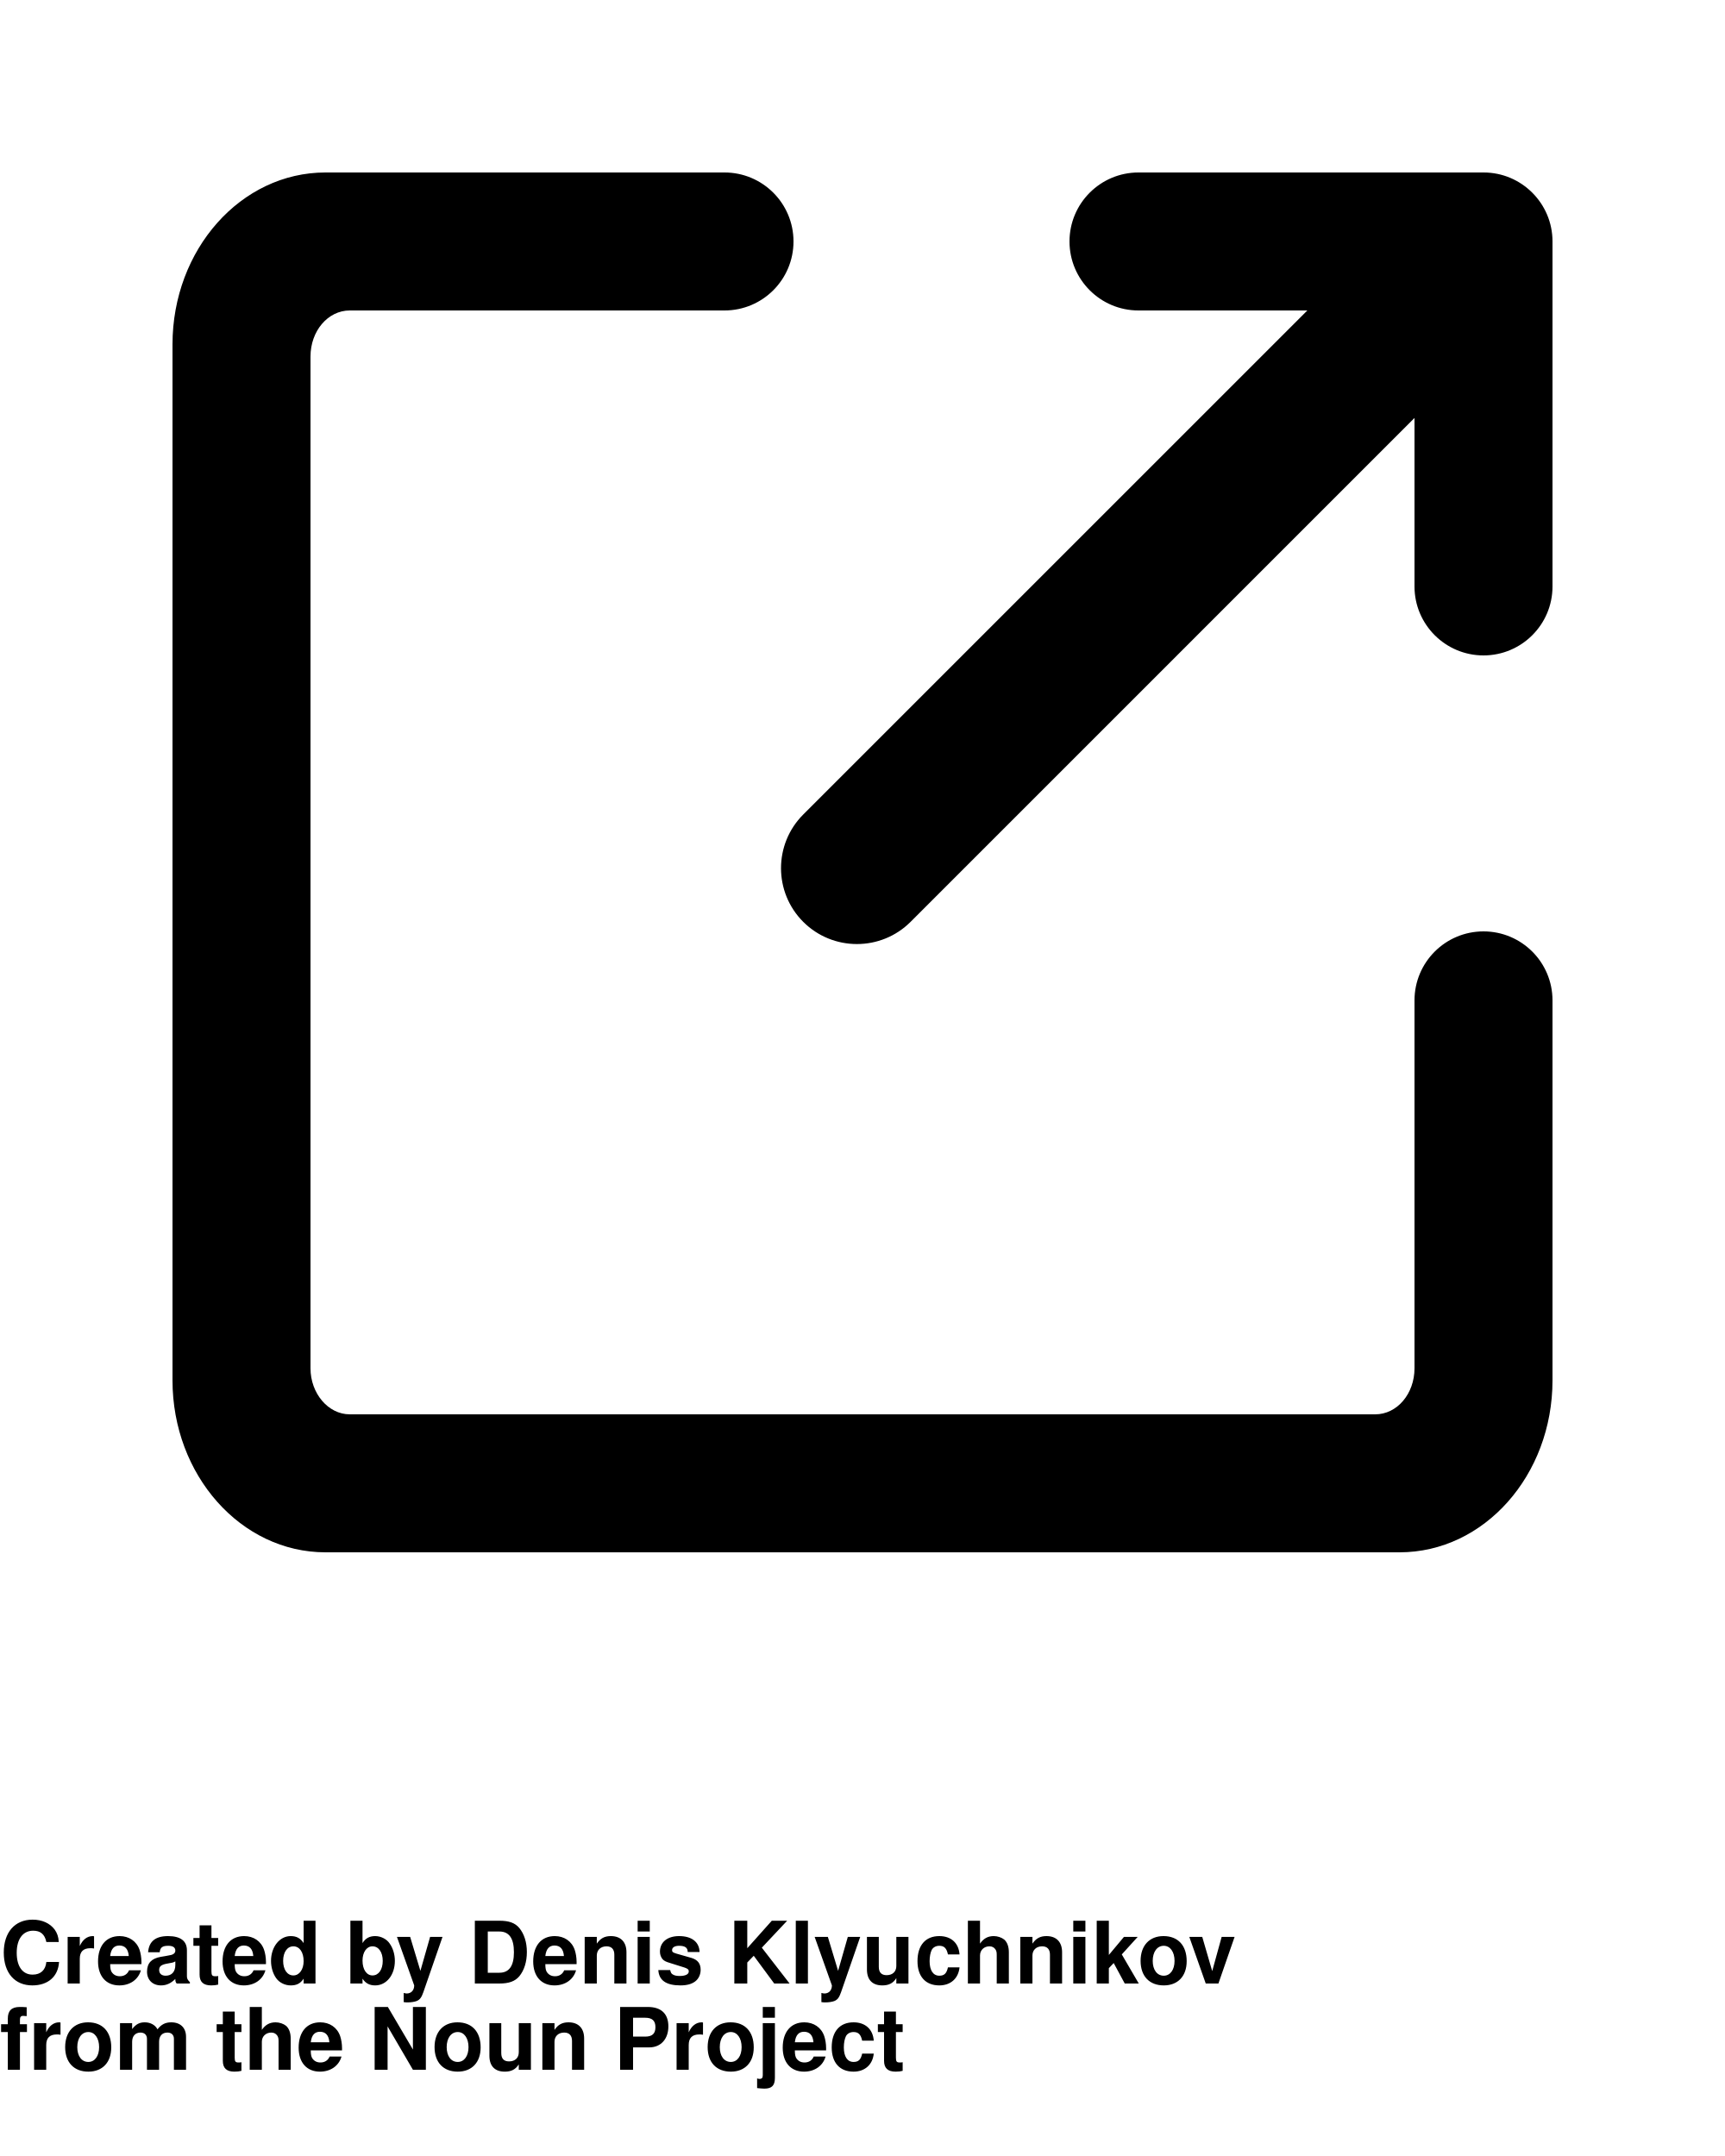
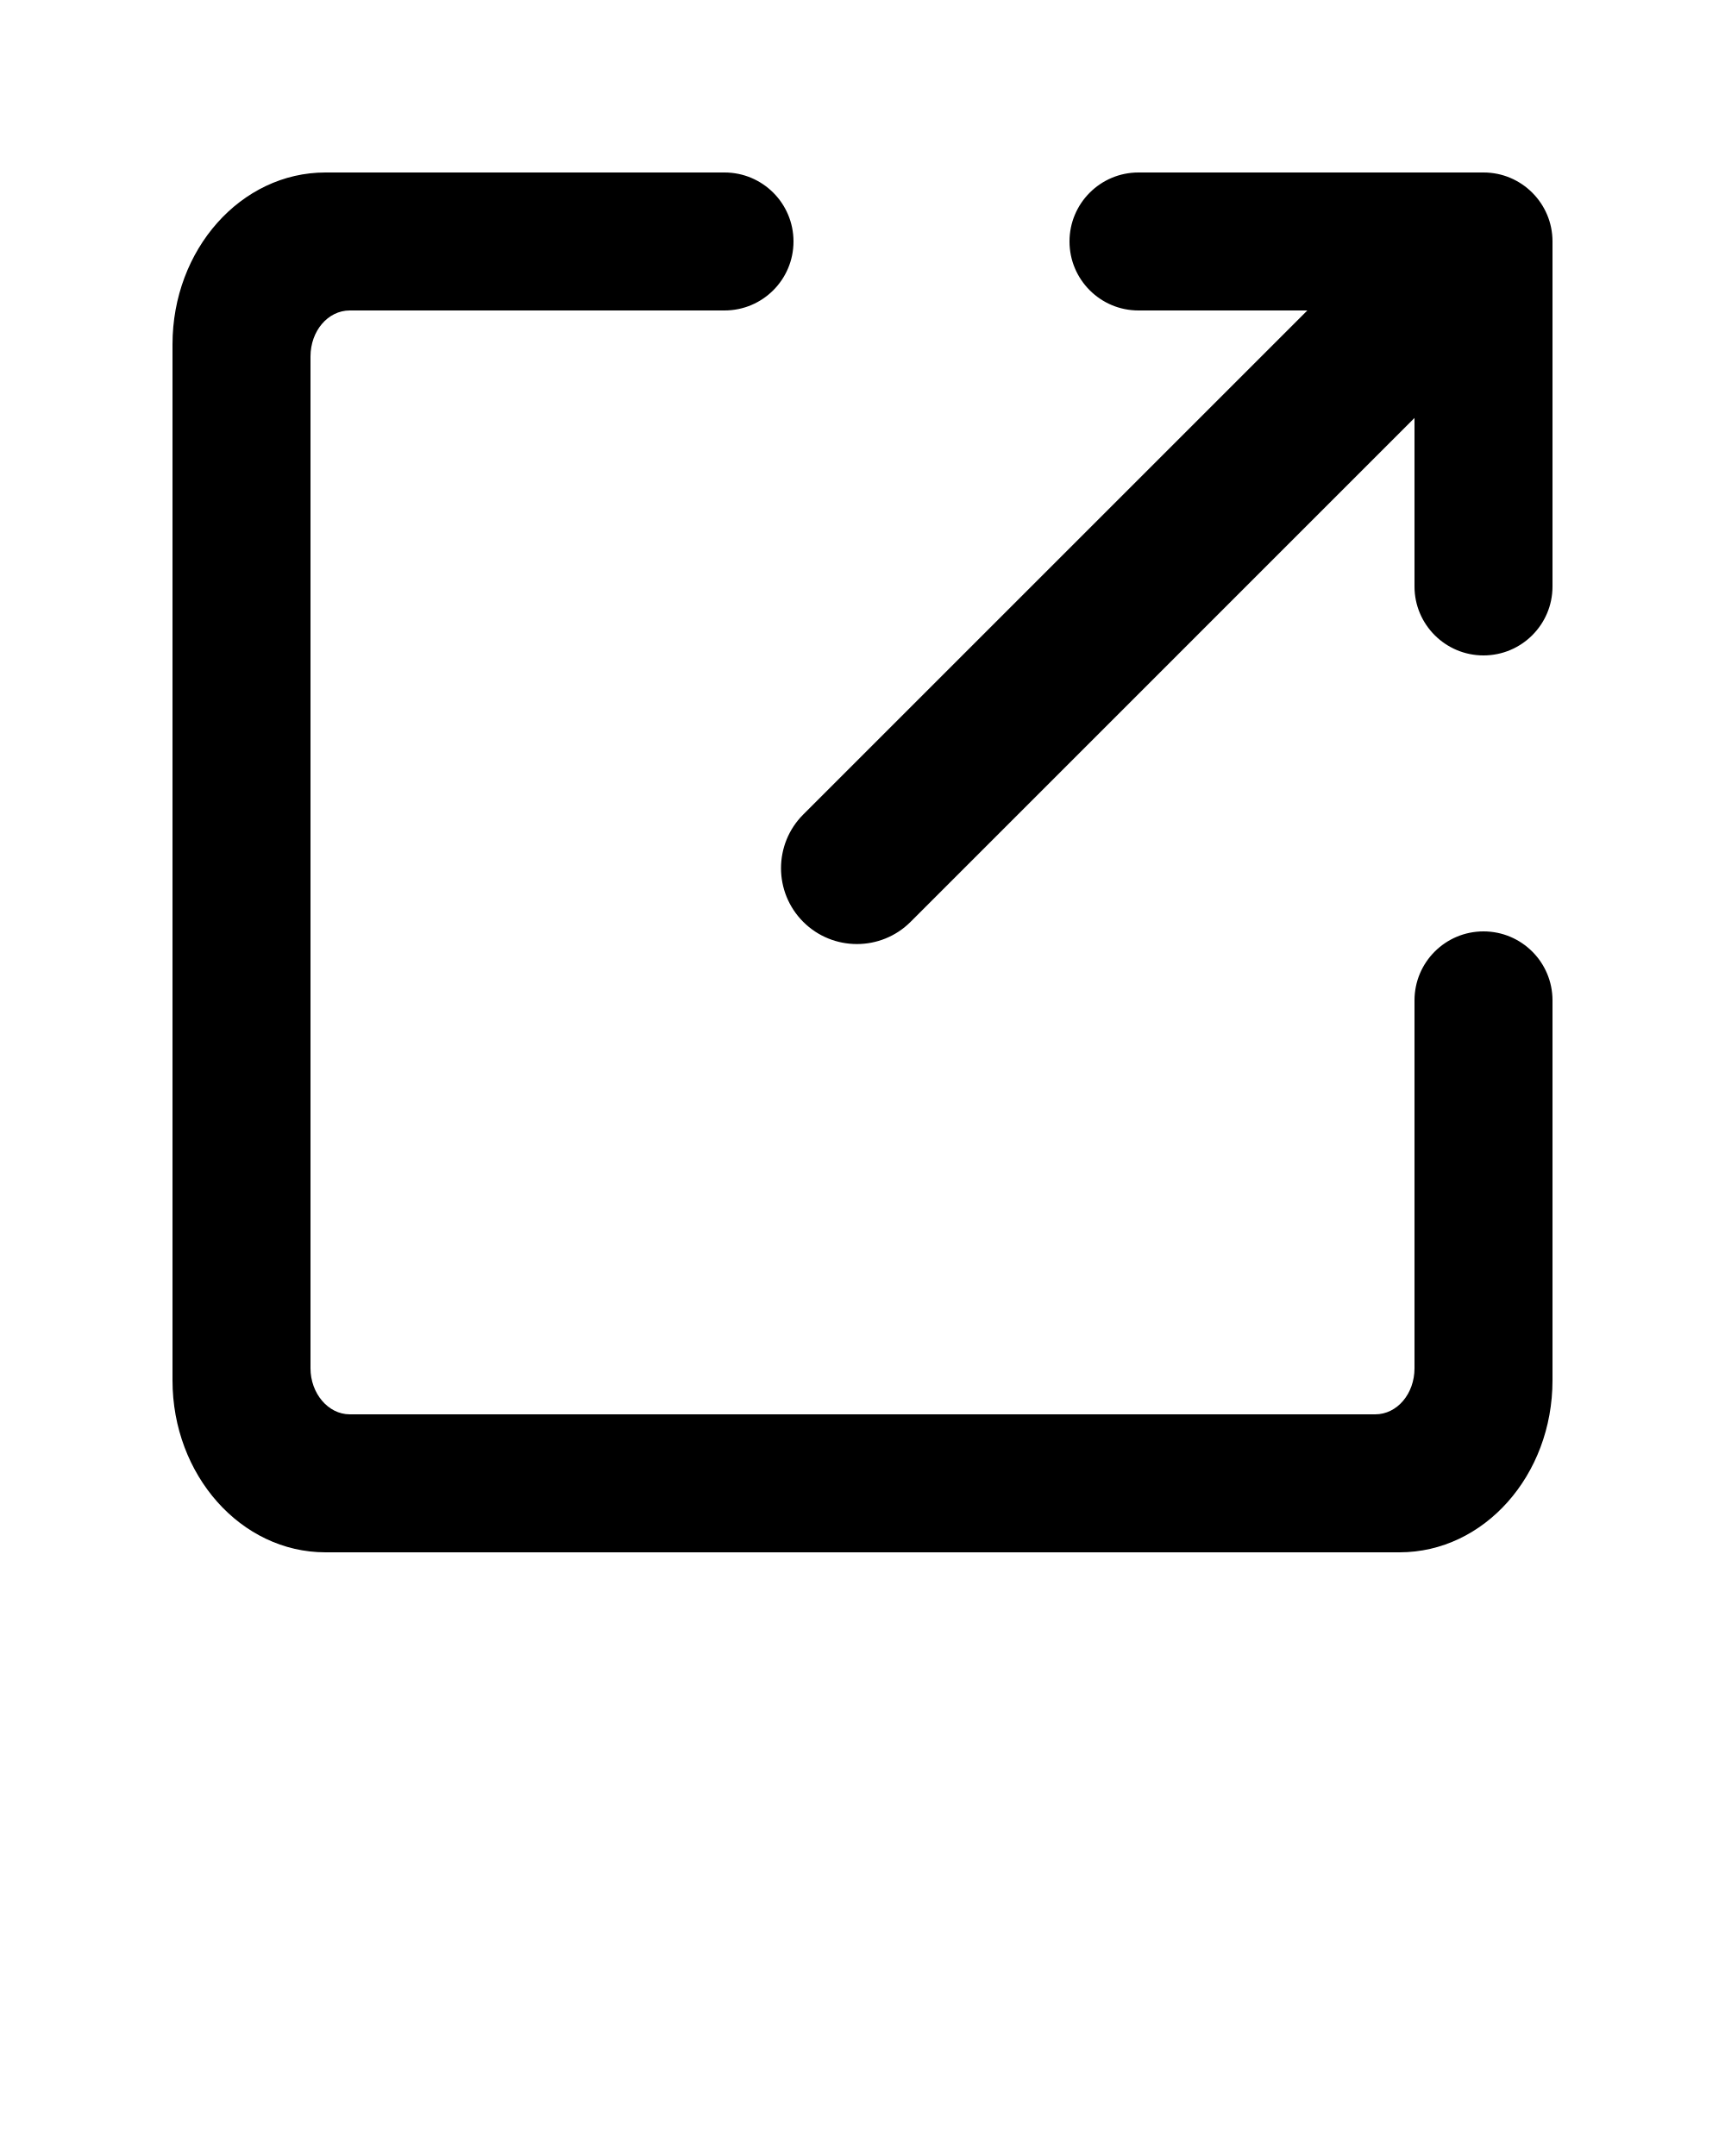
<svg xmlns="http://www.w3.org/2000/svg" viewBox="0 0 100 125" version="1.1" x="0px" y="0px">
  <g stroke="none" stroke-width="1" fill="none" fill-rule="evenodd">
    <g transform="translate(2, 2)" fill="#000000">
      <path d="M73.788,16 L44.564,45.224 C42.848,46.94 42.846,49.728 44.564,51.447 C46.279,53.161 49.068,53.165 50.787,51.447 L80,22.233 L80,32.003 C80,34.206 81.791,36 84,36 C86.205,36 88,34.211 88,32.003 L88,11.997 C88,10.896 87.553,9.897 86.829,9.173 C86.105,8.448 85.106,8 84.003,8 L63.997,8 C61.794,8 60,9.791 60,12 C60,14.205 61.789,16 63.997,16 L73.788,16 L73.788,16 Z M88,56 L88,36.985 L88,78.03 C88,83.536 84.033,88 79.133,88 L16.867,88 C11.97,88 8,83.527 8,78.03 L8,17.97 C8,12.464 11.967,8 16.867,8 L59.566,8 L40,8 C42.209,8 44,9.791 44,12 C44,14.209 42.209,16 40,16 L18.278,16 C17.005,16 16,17.195 16,18.669 L16,77.331 C16,78.779 17.02,80 18.278,80 L77.722,80 C78.995,80 80,78.805 80,77.331 L80,56 C80,53.791 81.791,52 84,52 C86.209,52 88,53.791 88,56 L88,56 Z" />
    </g>
  </g>
-   <text x="0" y="115" fill="#000000" font-size="5px" font-weight="bold" font-family="'Helvetica Neue', Helvetica, Arial-Unicode, Arial, Sans-serif">Created by Denis Klyuchnikov</text>
-   <text x="0" y="120" fill="#000000" font-size="5px" font-weight="bold" font-family="'Helvetica Neue', Helvetica, Arial-Unicode, Arial, Sans-serif">from the Noun Project</text>
</svg>
